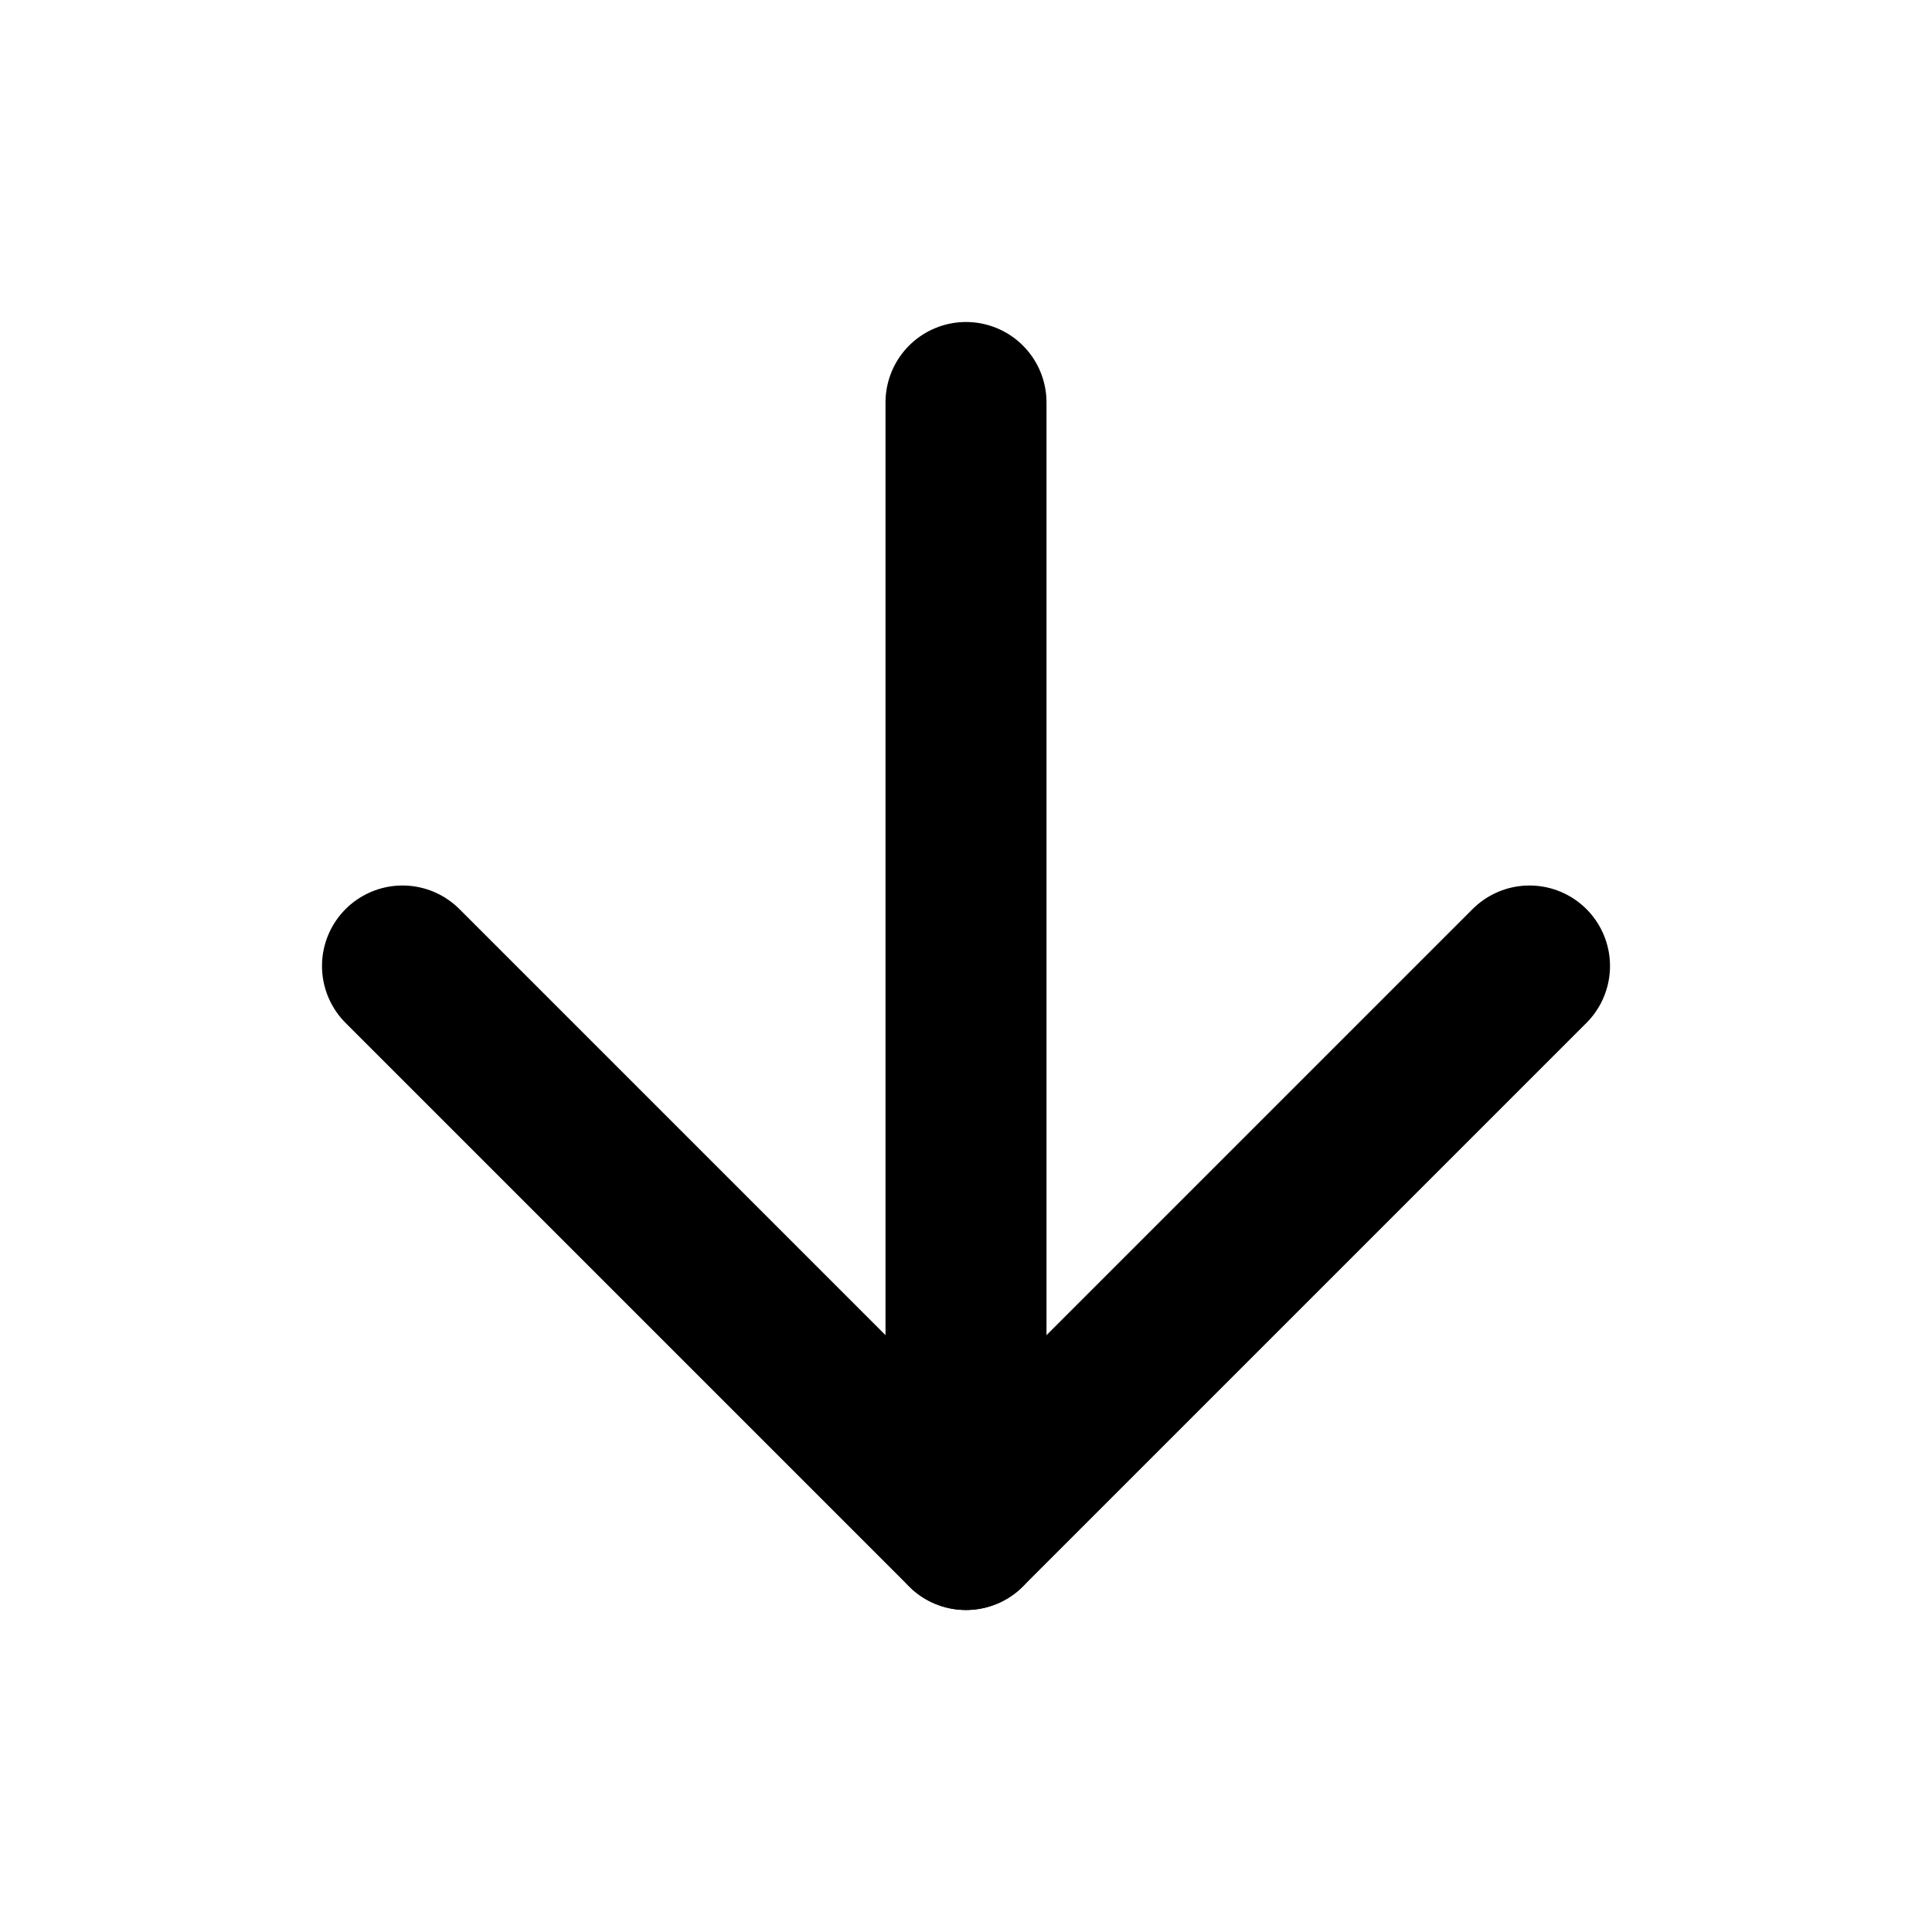
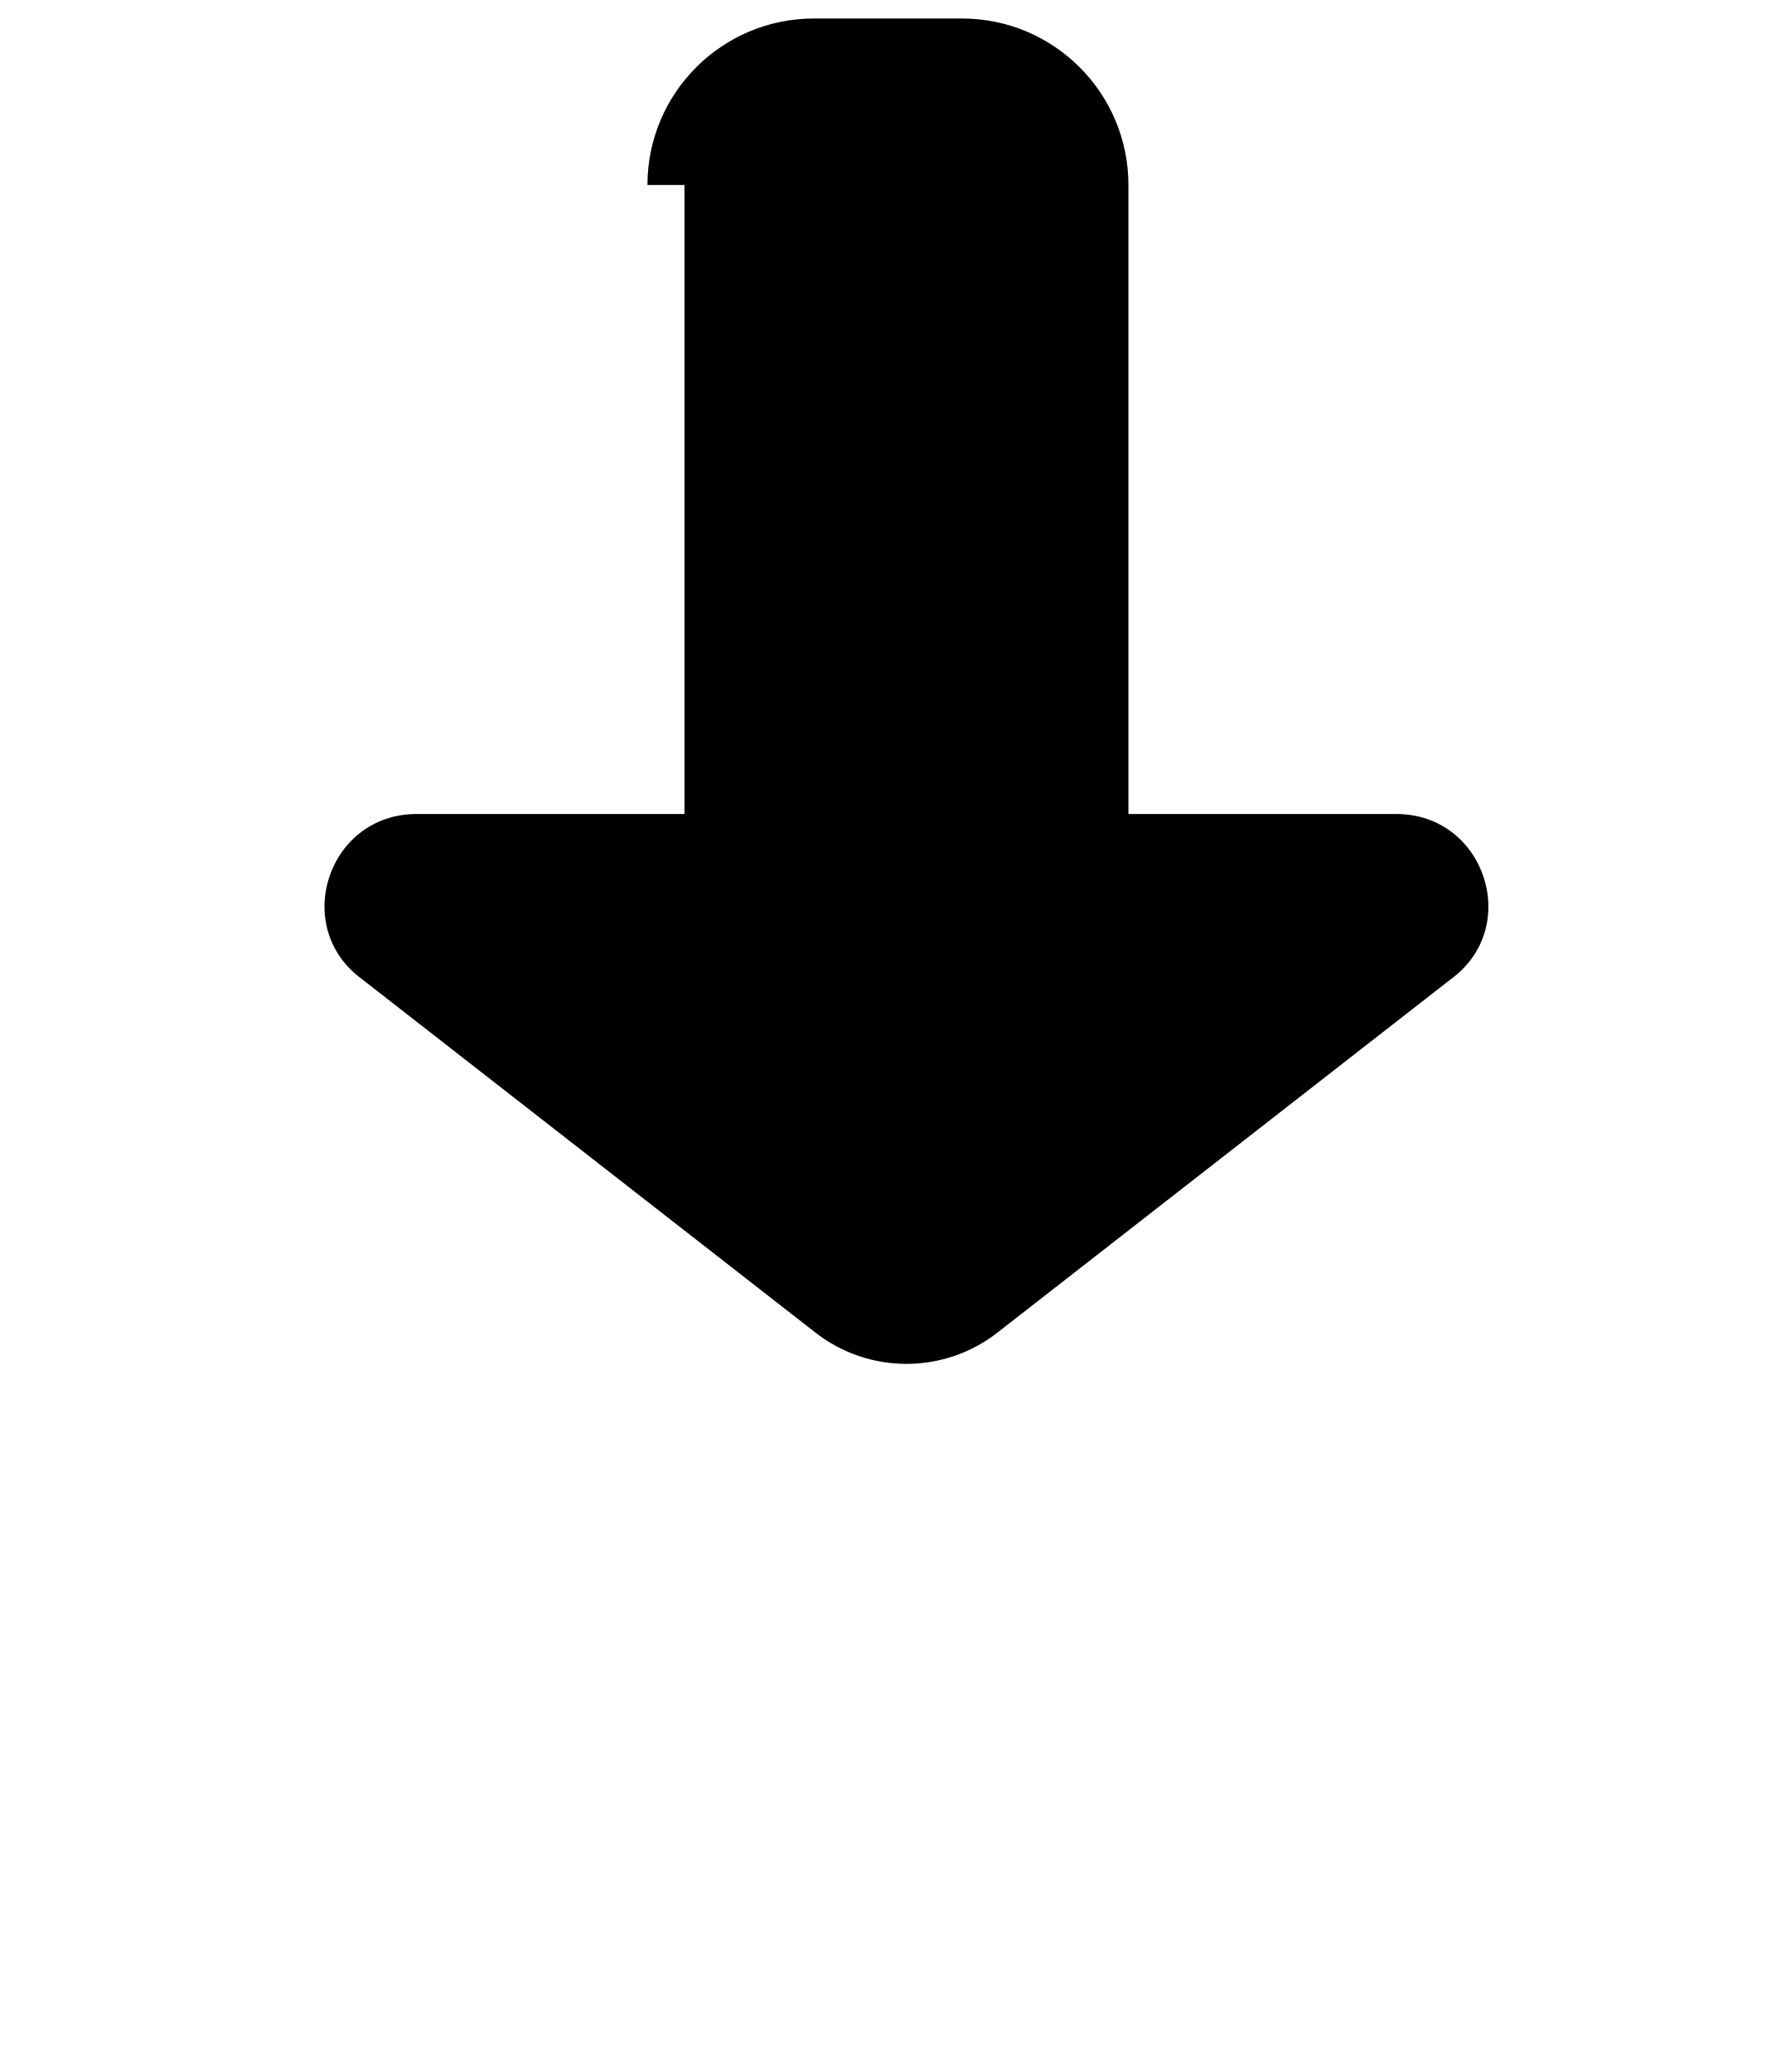
- <svg xmlns="http://www.w3.org/2000/svg" viewBox="0 0 24 24" fill="none" stroke="currentColor" stroke-width="2" stroke-linecap="round" stroke-linejoin="round">
-   <line x1="12" y1="5" x2="12" y2="19" />
-   <polyline points="19 12 12 19 5 12" />
+ <svg xmlns="http://www.w3.org/2000/svg" viewBox="0 0 24 28" fill="currentColor" aria-hidden="true">
+   <path d="M8.75 2.5A2.25 2.25 0 0 1 11 0.25h2A2.25 2.25 0 0 1 15.25 2.5v8.5h3.62c1.2 0 1.7 1.53.74 2.23l-6.12 4.77a2 2 0 0 1-2.48 0l-6.12-4.77c-.96-.7-.46-2.23.74-2.23h3.62V2.5Z" />
</svg>
